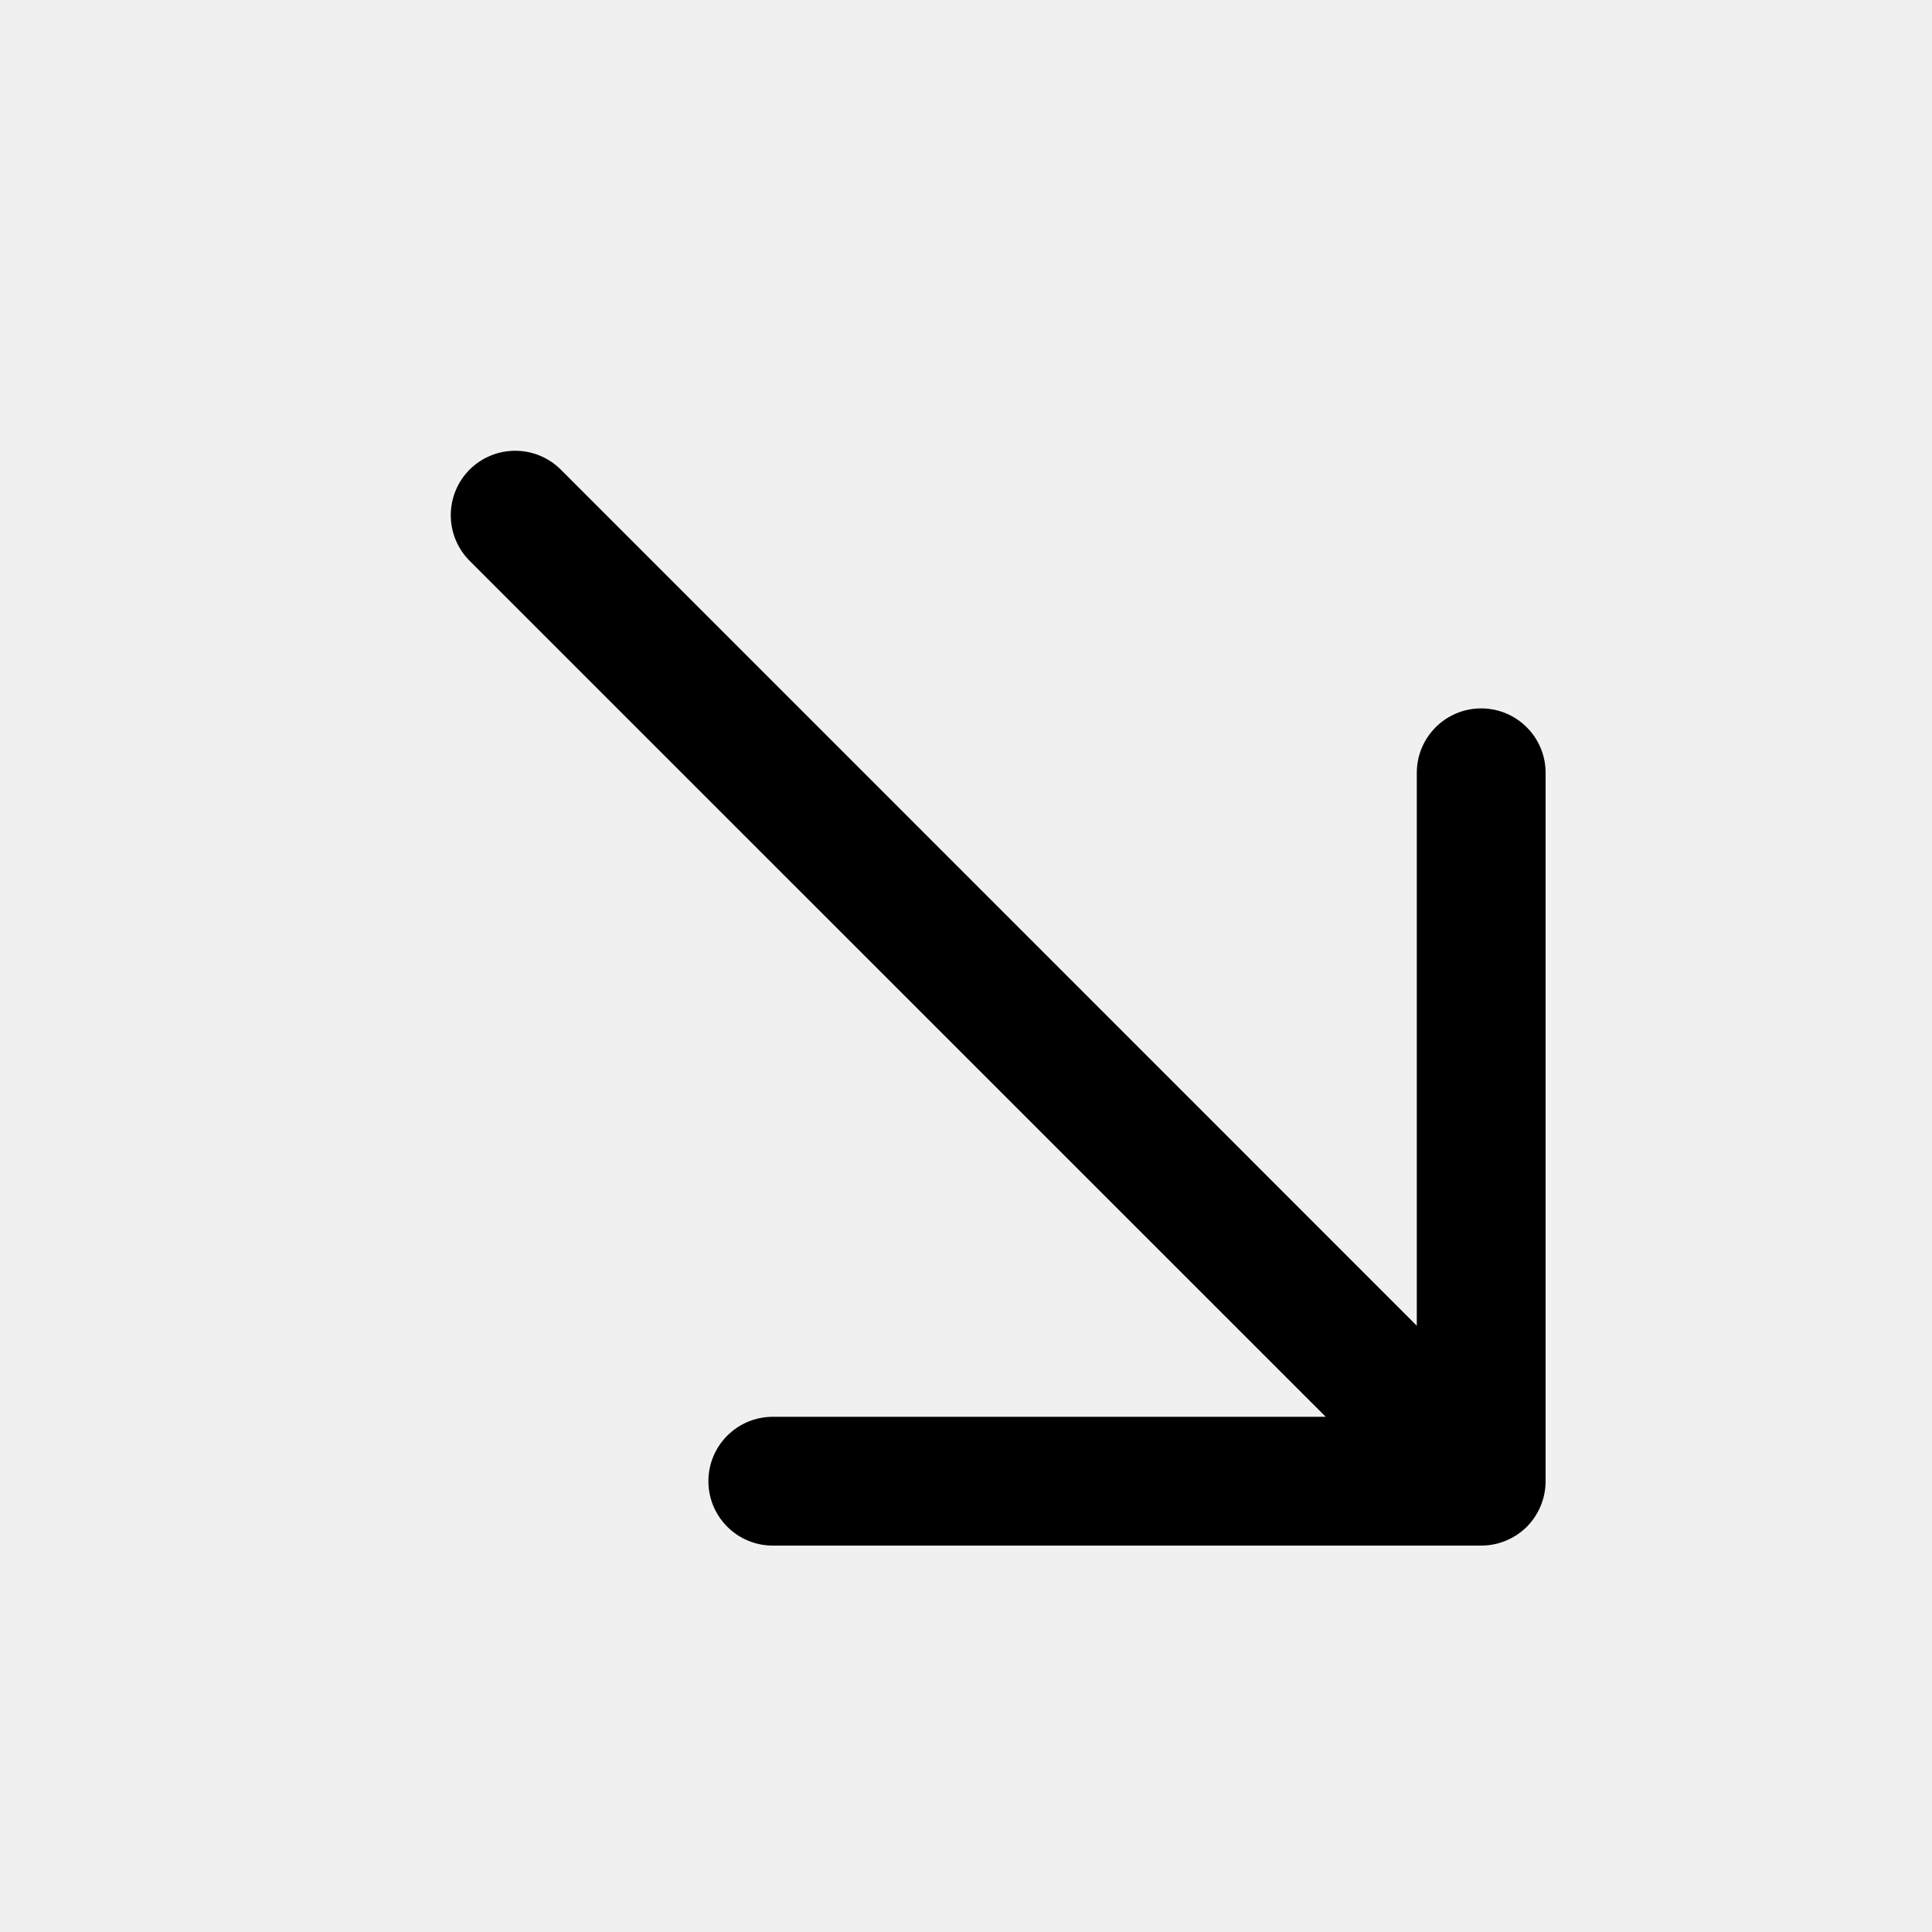
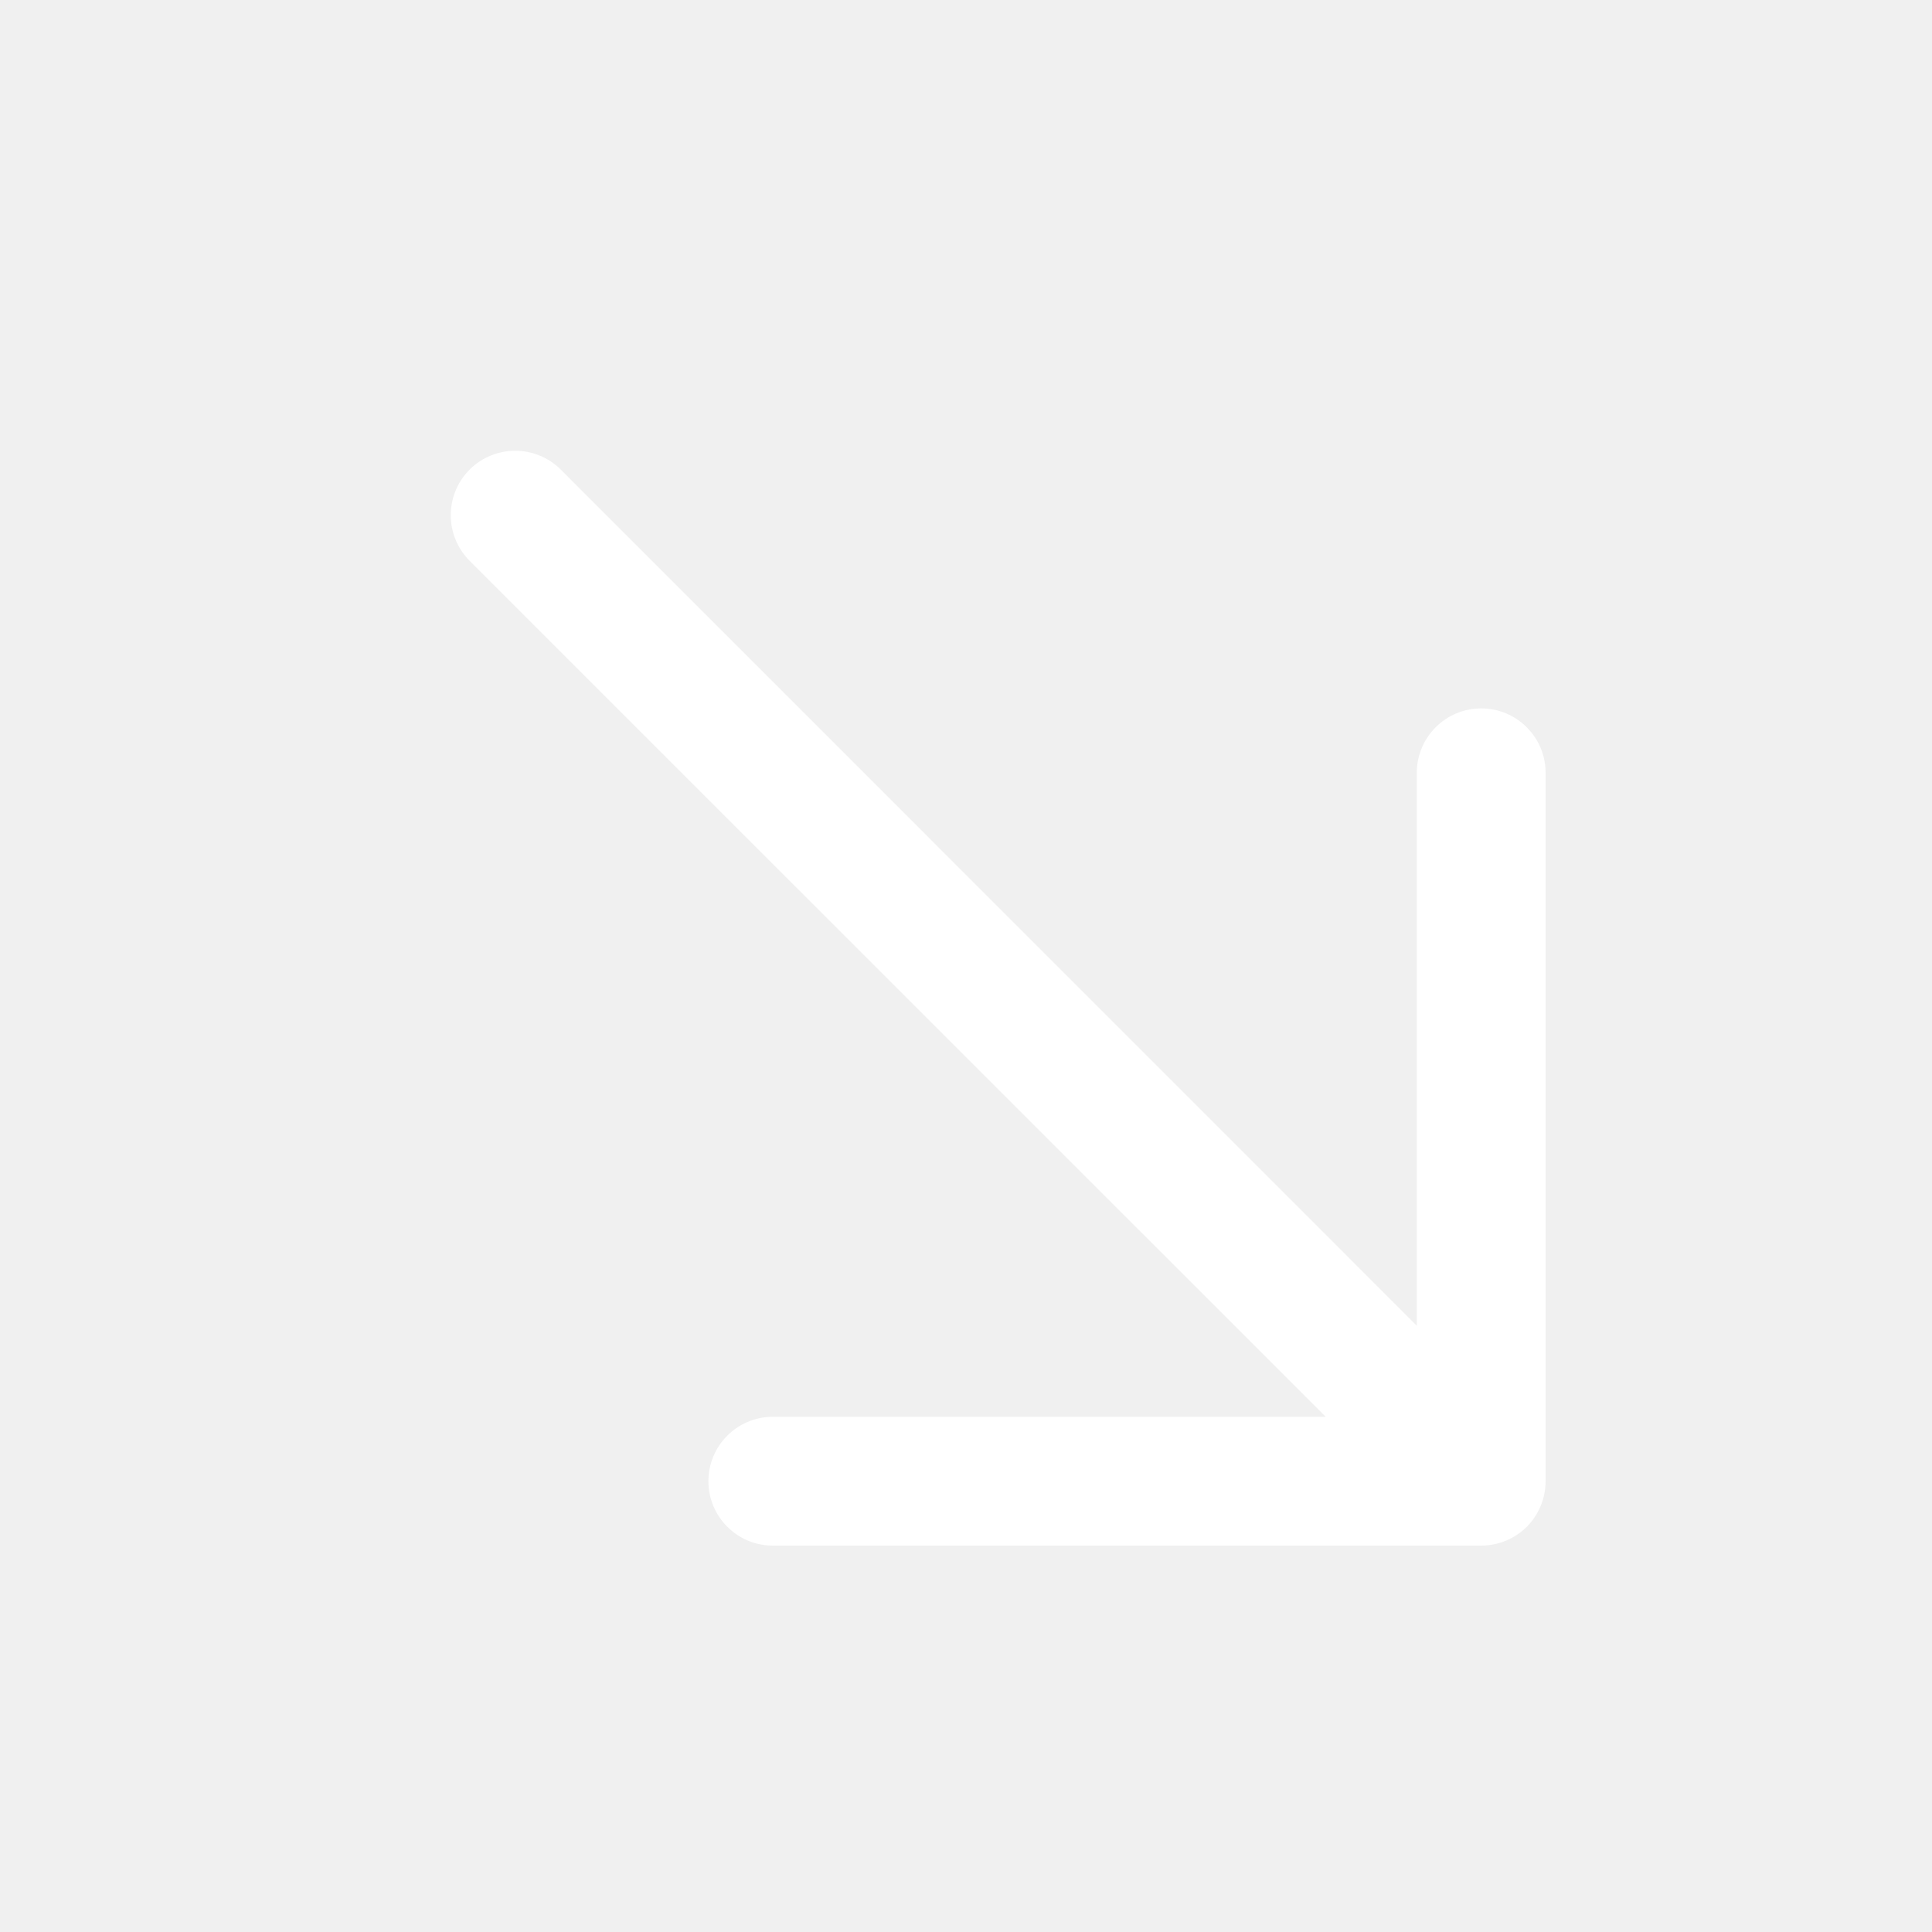
<svg xmlns="http://www.w3.org/2000/svg" width="15" height="15" viewBox="0 0 15 15" fill="none">
-   <path fill-rule="evenodd" clip-rule="evenodd" d="M3.646 3.646C3.451 3.842 3.451 4.158 3.646 4.354L10.293 11H6C5.724 11 5.5 11.224 5.5 11.5C5.5 11.776 5.724 12 6 12H11.5C11.633 12 11.76 11.947 11.854 11.854C11.947 11.76 12 11.633 12 11.5V6C12 5.724 11.776 5.5 11.5 5.5C11.224 5.5 11 5.724 11 6V10.293L4.354 3.646C4.158 3.451 3.842 3.451 3.646 3.646Z" fill="black" />
+   <path fill-rule="evenodd" clip-rule="evenodd" d="M3.646 3.646C3.451 3.842 3.451 4.158 3.646 4.354L10.293 11H6C5.724 11 5.5 11.224 5.5 11.5C5.5 11.776 5.724 12 6 12H11.5C11.633 12 11.76 11.947 11.854 11.854C11.947 11.76 12 11.633 12 11.5V6C12 5.724 11.776 5.5 11.5 5.5C11.224 5.5 11 5.724 11 6V10.293L4.354 3.646C4.158 3.451 3.842 3.451 3.646 3.646Z" fill="white" />
</svg>
